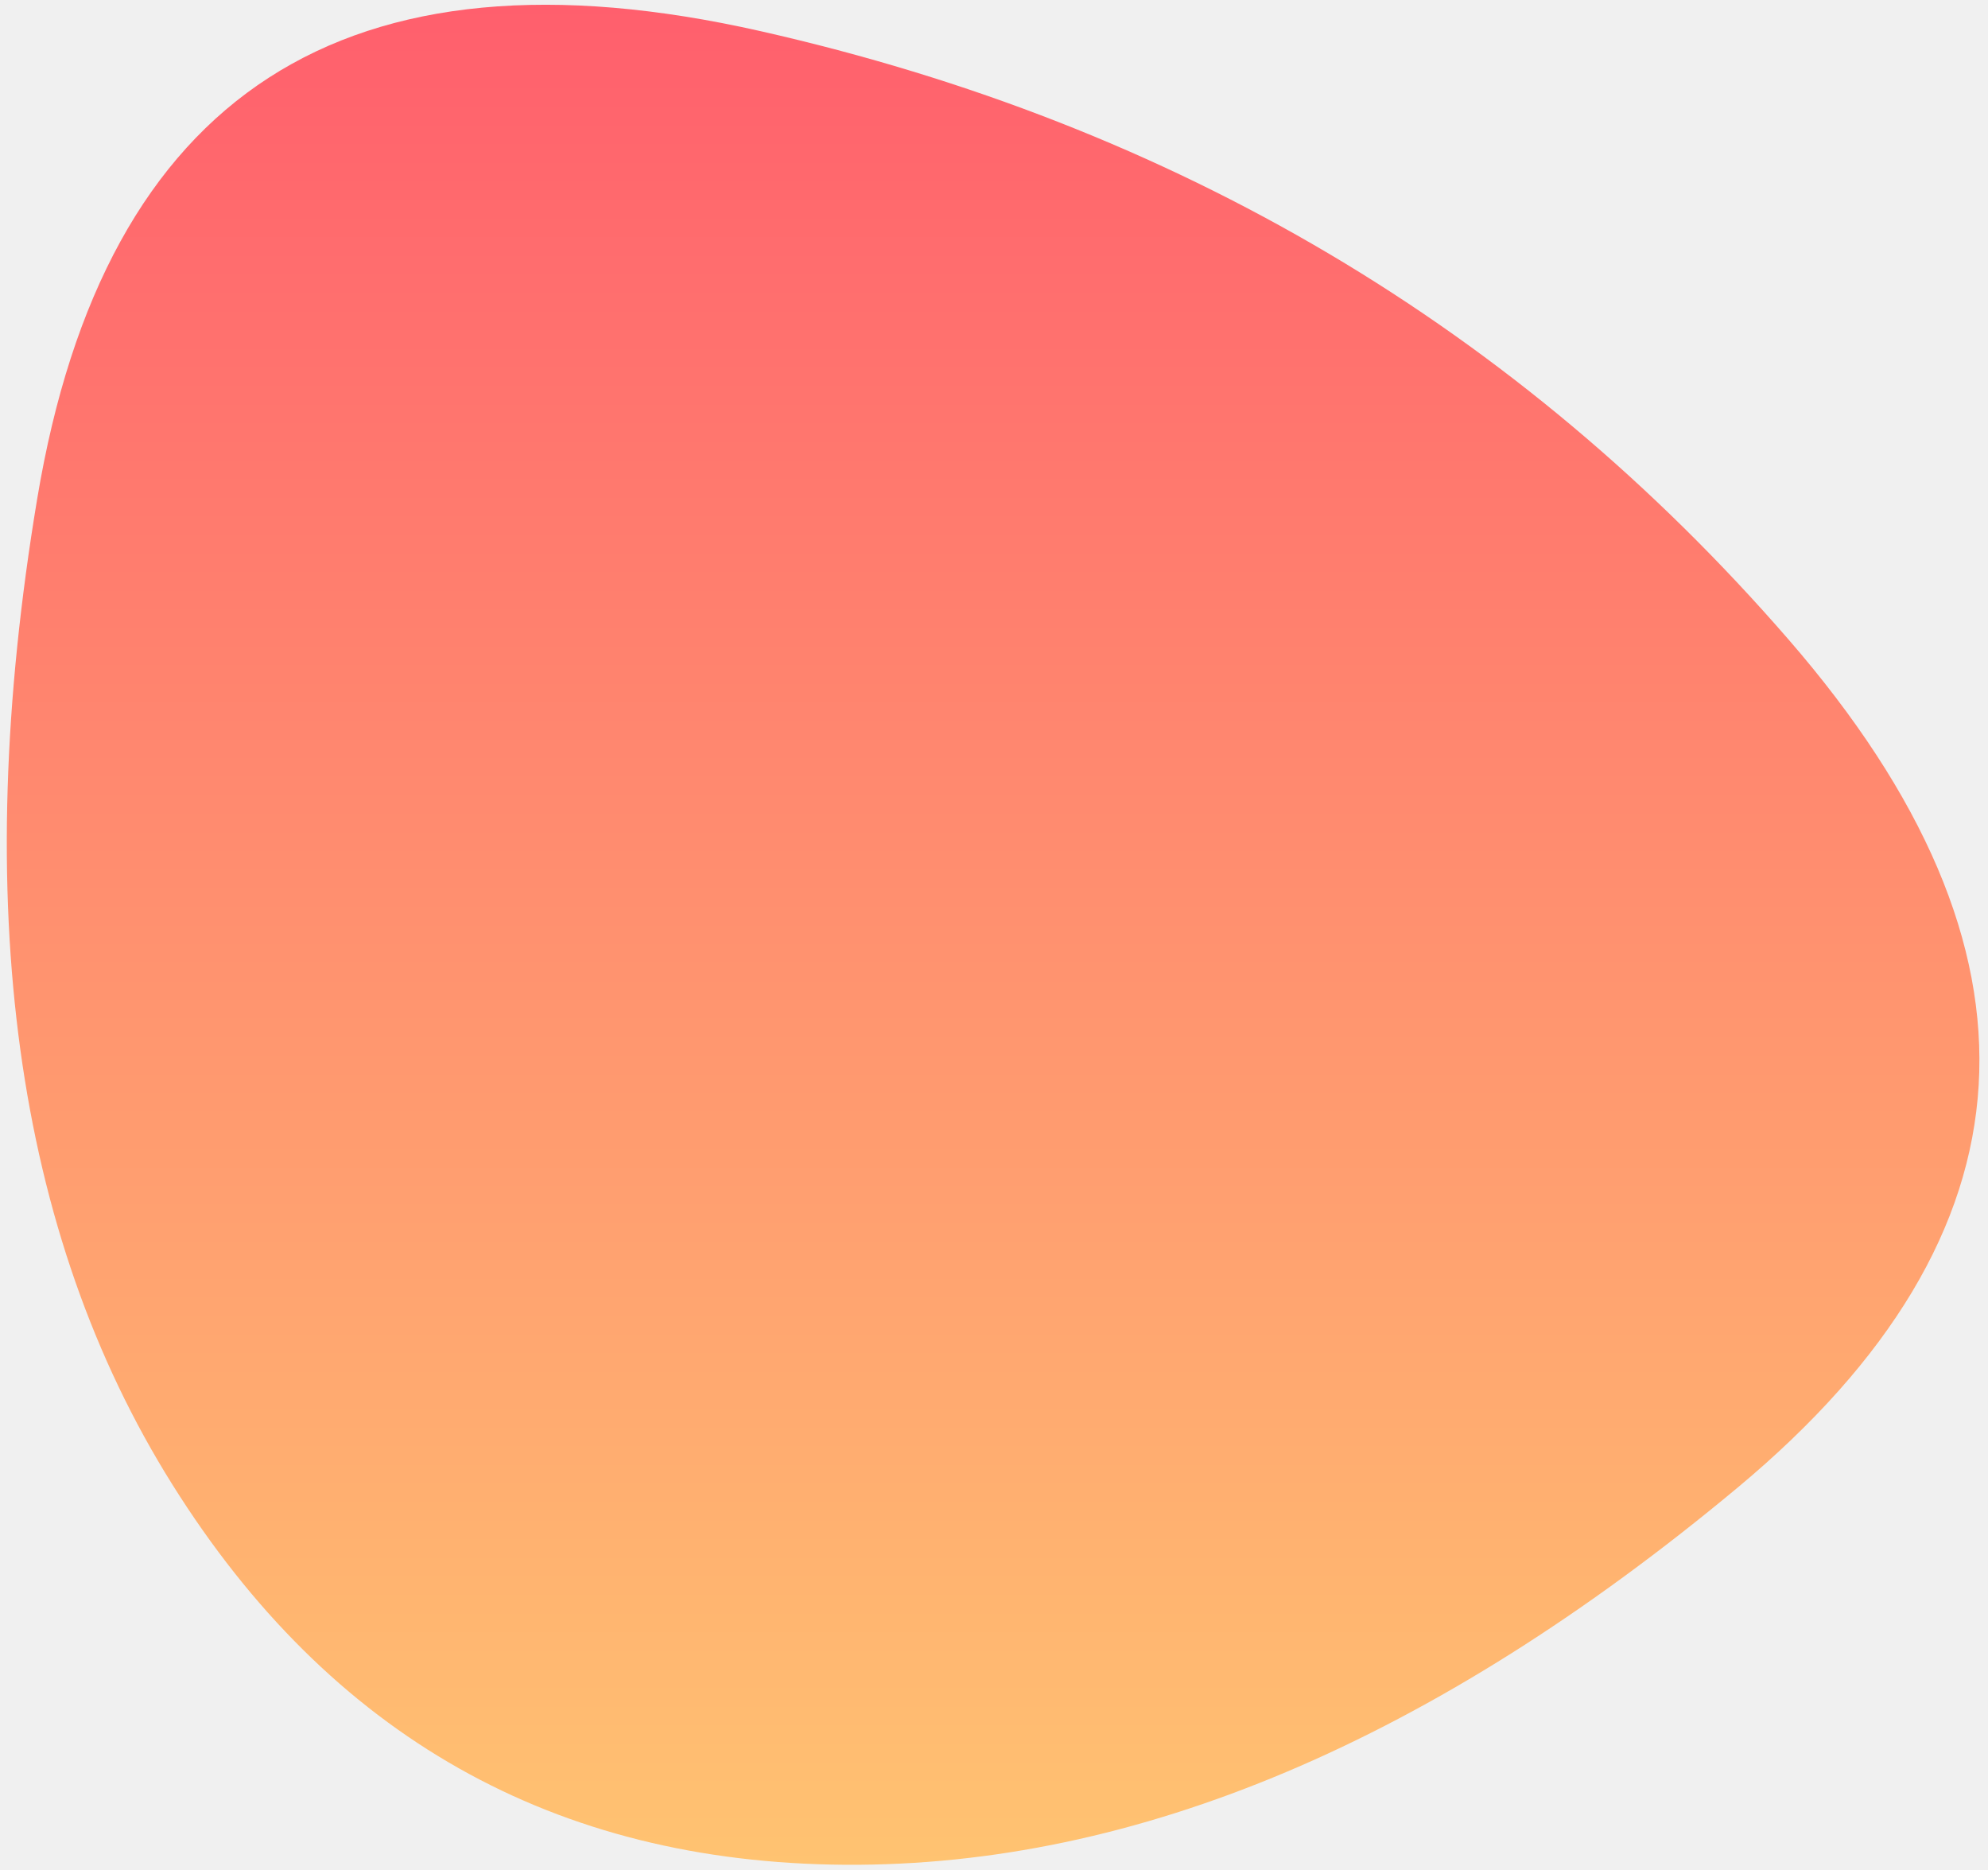
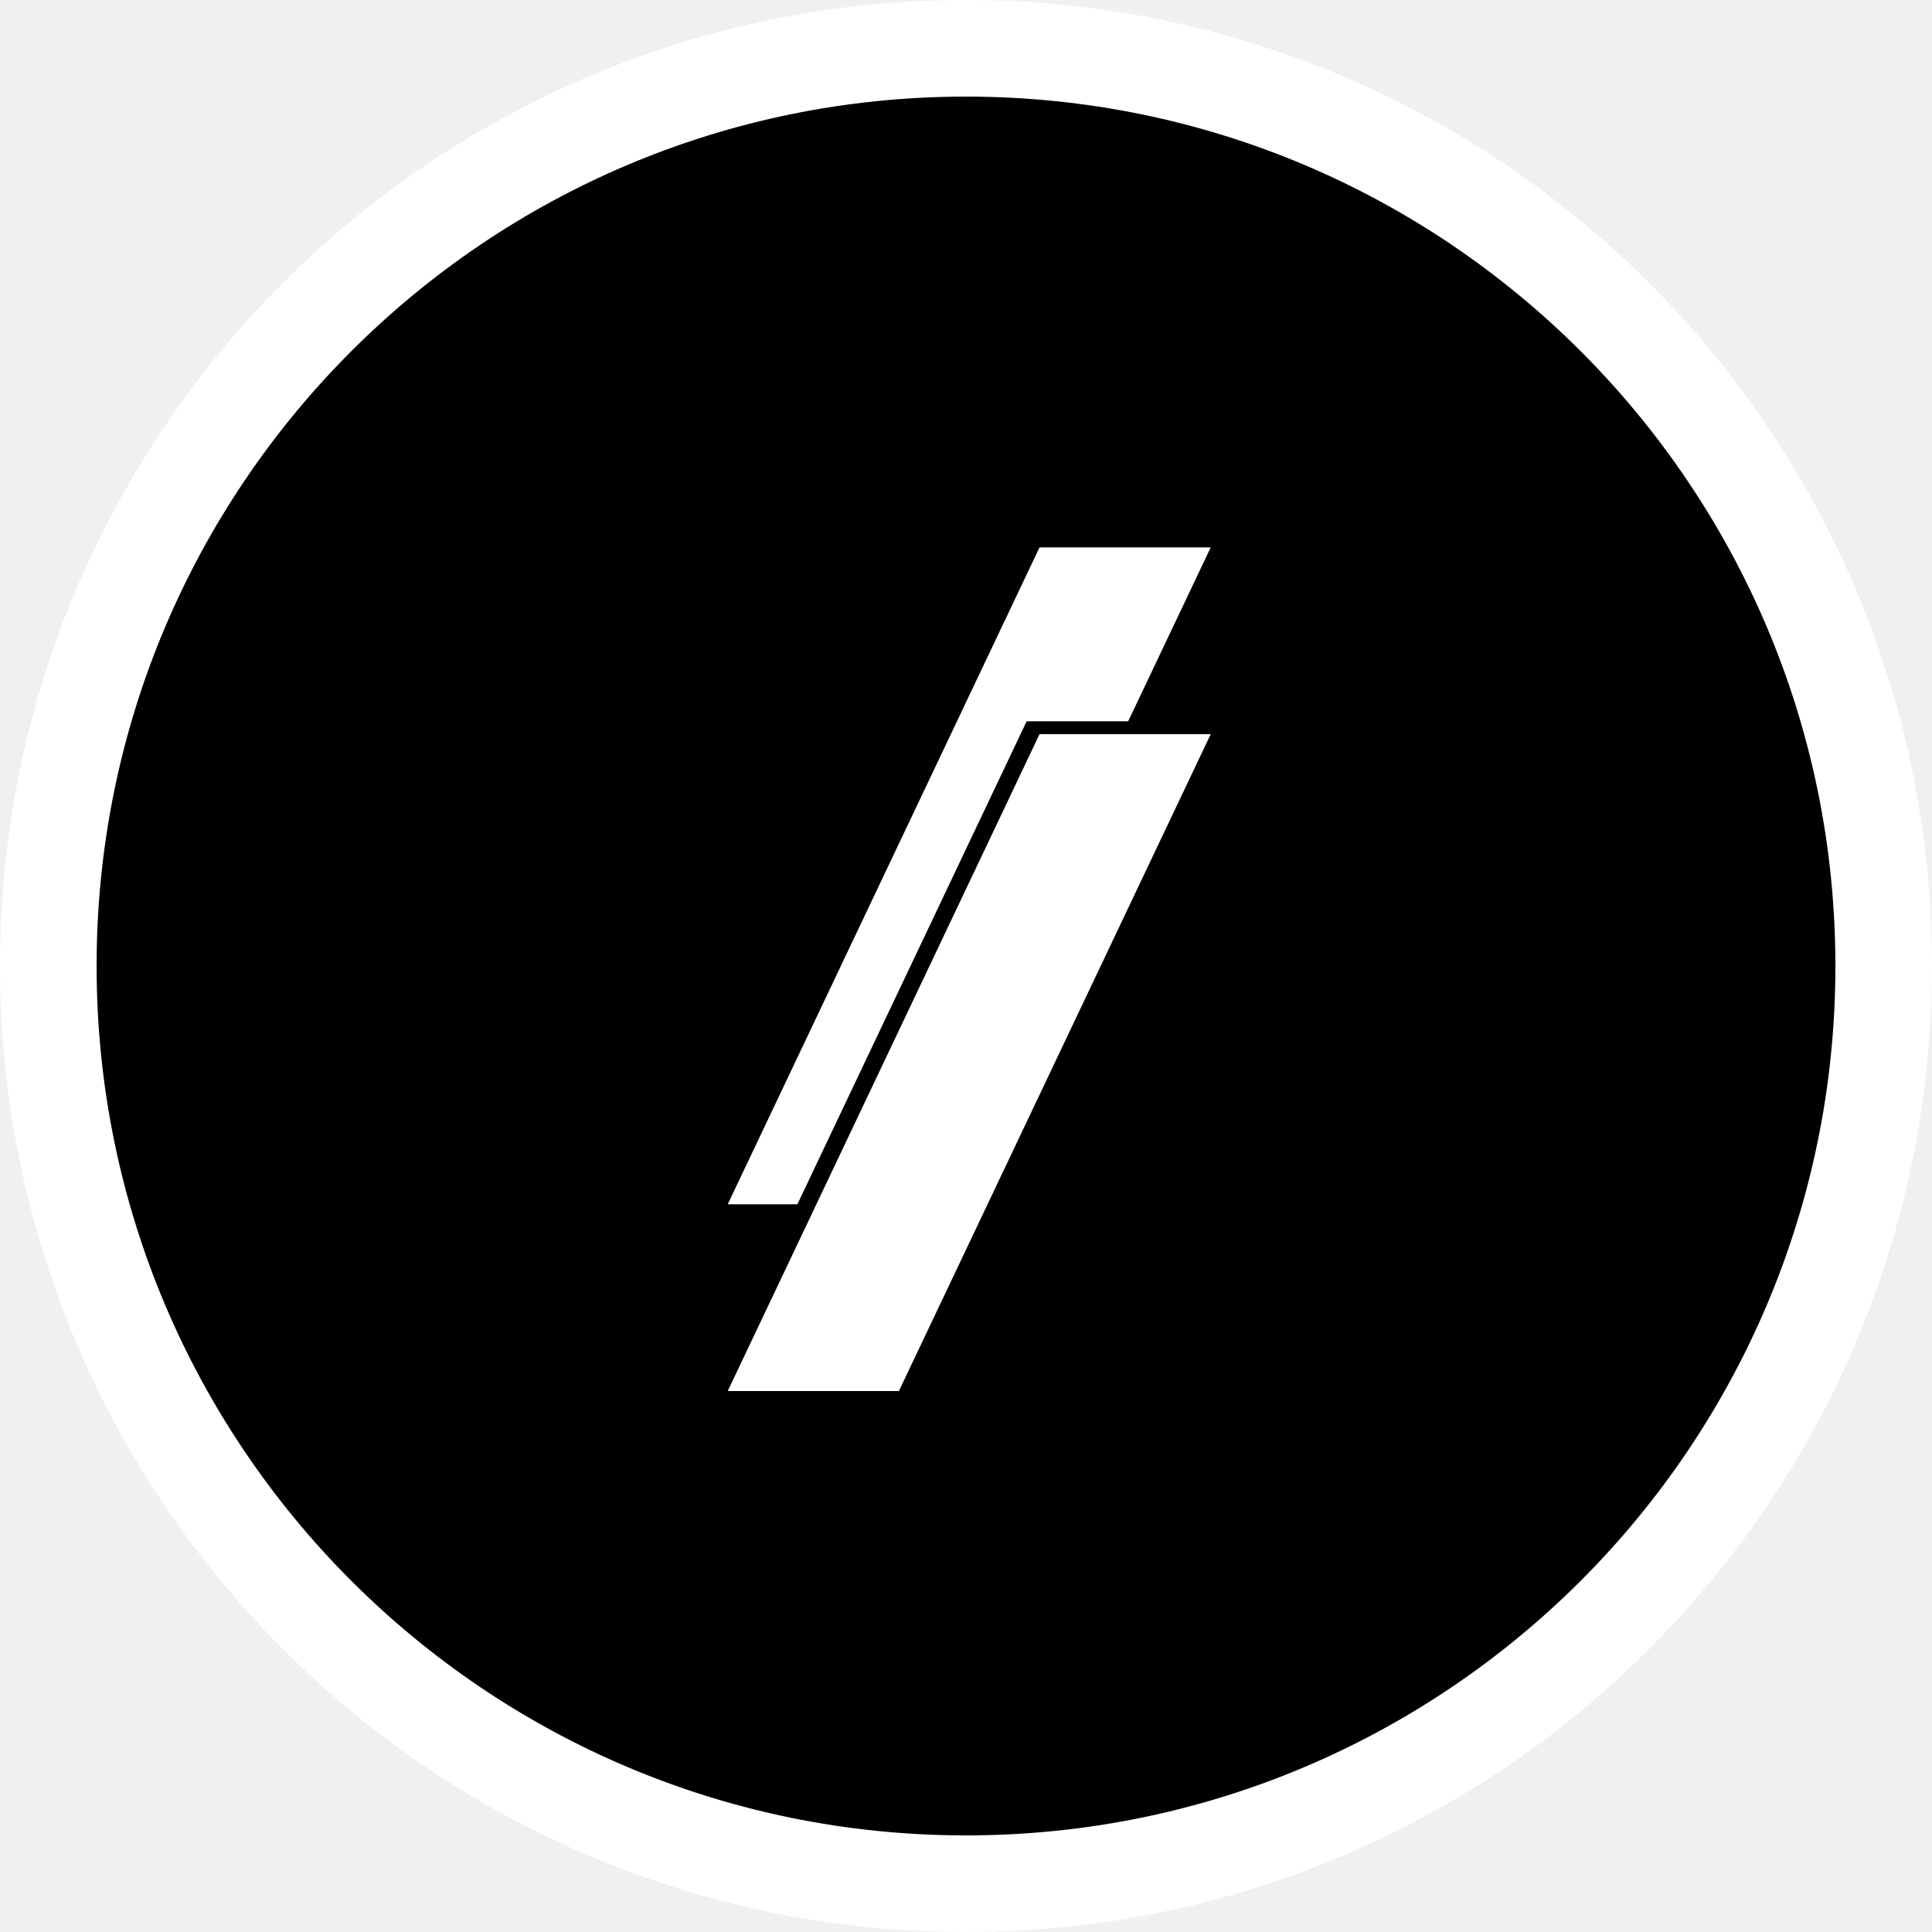
- <svg xmlns="http://www.w3.org/2000/svg" width="117" height="110" viewBox="0 0 117 110" fill="none">
-   <path d="M102.282 87.513C84.385 102.427 66.874 109.829 49.75 109.719C32.626 109.608 19.424 102.151 10.144 87.347C0.864 72.543 -1.787 53.209 2.19 29.346C6.167 5.483 20.363 -3.686 44.779 1.837C69.194 7.361 89.356 19.293 105.265 37.632C121.174 55.971 120.18 72.598 102.282 87.513Z" fill="url(#paint0_linear)" />
-   <defs>
-     <linearGradient id="paint0_linear" x1="0.4" y1="0.28" x2="0.4" y2="109.72" gradientUnits="userSpaceOnUse">
-       <stop stop-color="#FF5F6D" />
-       <stop offset="1" stop-color="#FFC371" />
-     </linearGradient>
-   </defs>
+ <svg xmlns="http://www.w3.org/2000/svg" width="300" height="300" viewBox="0 0 300 300" fill="none">
+   <circle cx="150" cy="150" r="142.5" fill="black" stroke="white" stroke-width="15" />
+   <path fill-rule="evenodd" clip-rule="evenodd" d="M113 187L161.418 85H188L139.582 187H113Z" fill="white" />
+   <path fill-rule="evenodd" clip-rule="evenodd" d="M111 214L159.418 112H186L137.582 214H111Z" fill="black" />
+   <path fill-rule="evenodd" clip-rule="evenodd" d="M113 216L161.418 114H188L139.582 216H113Z" fill="white" />
</svg>
